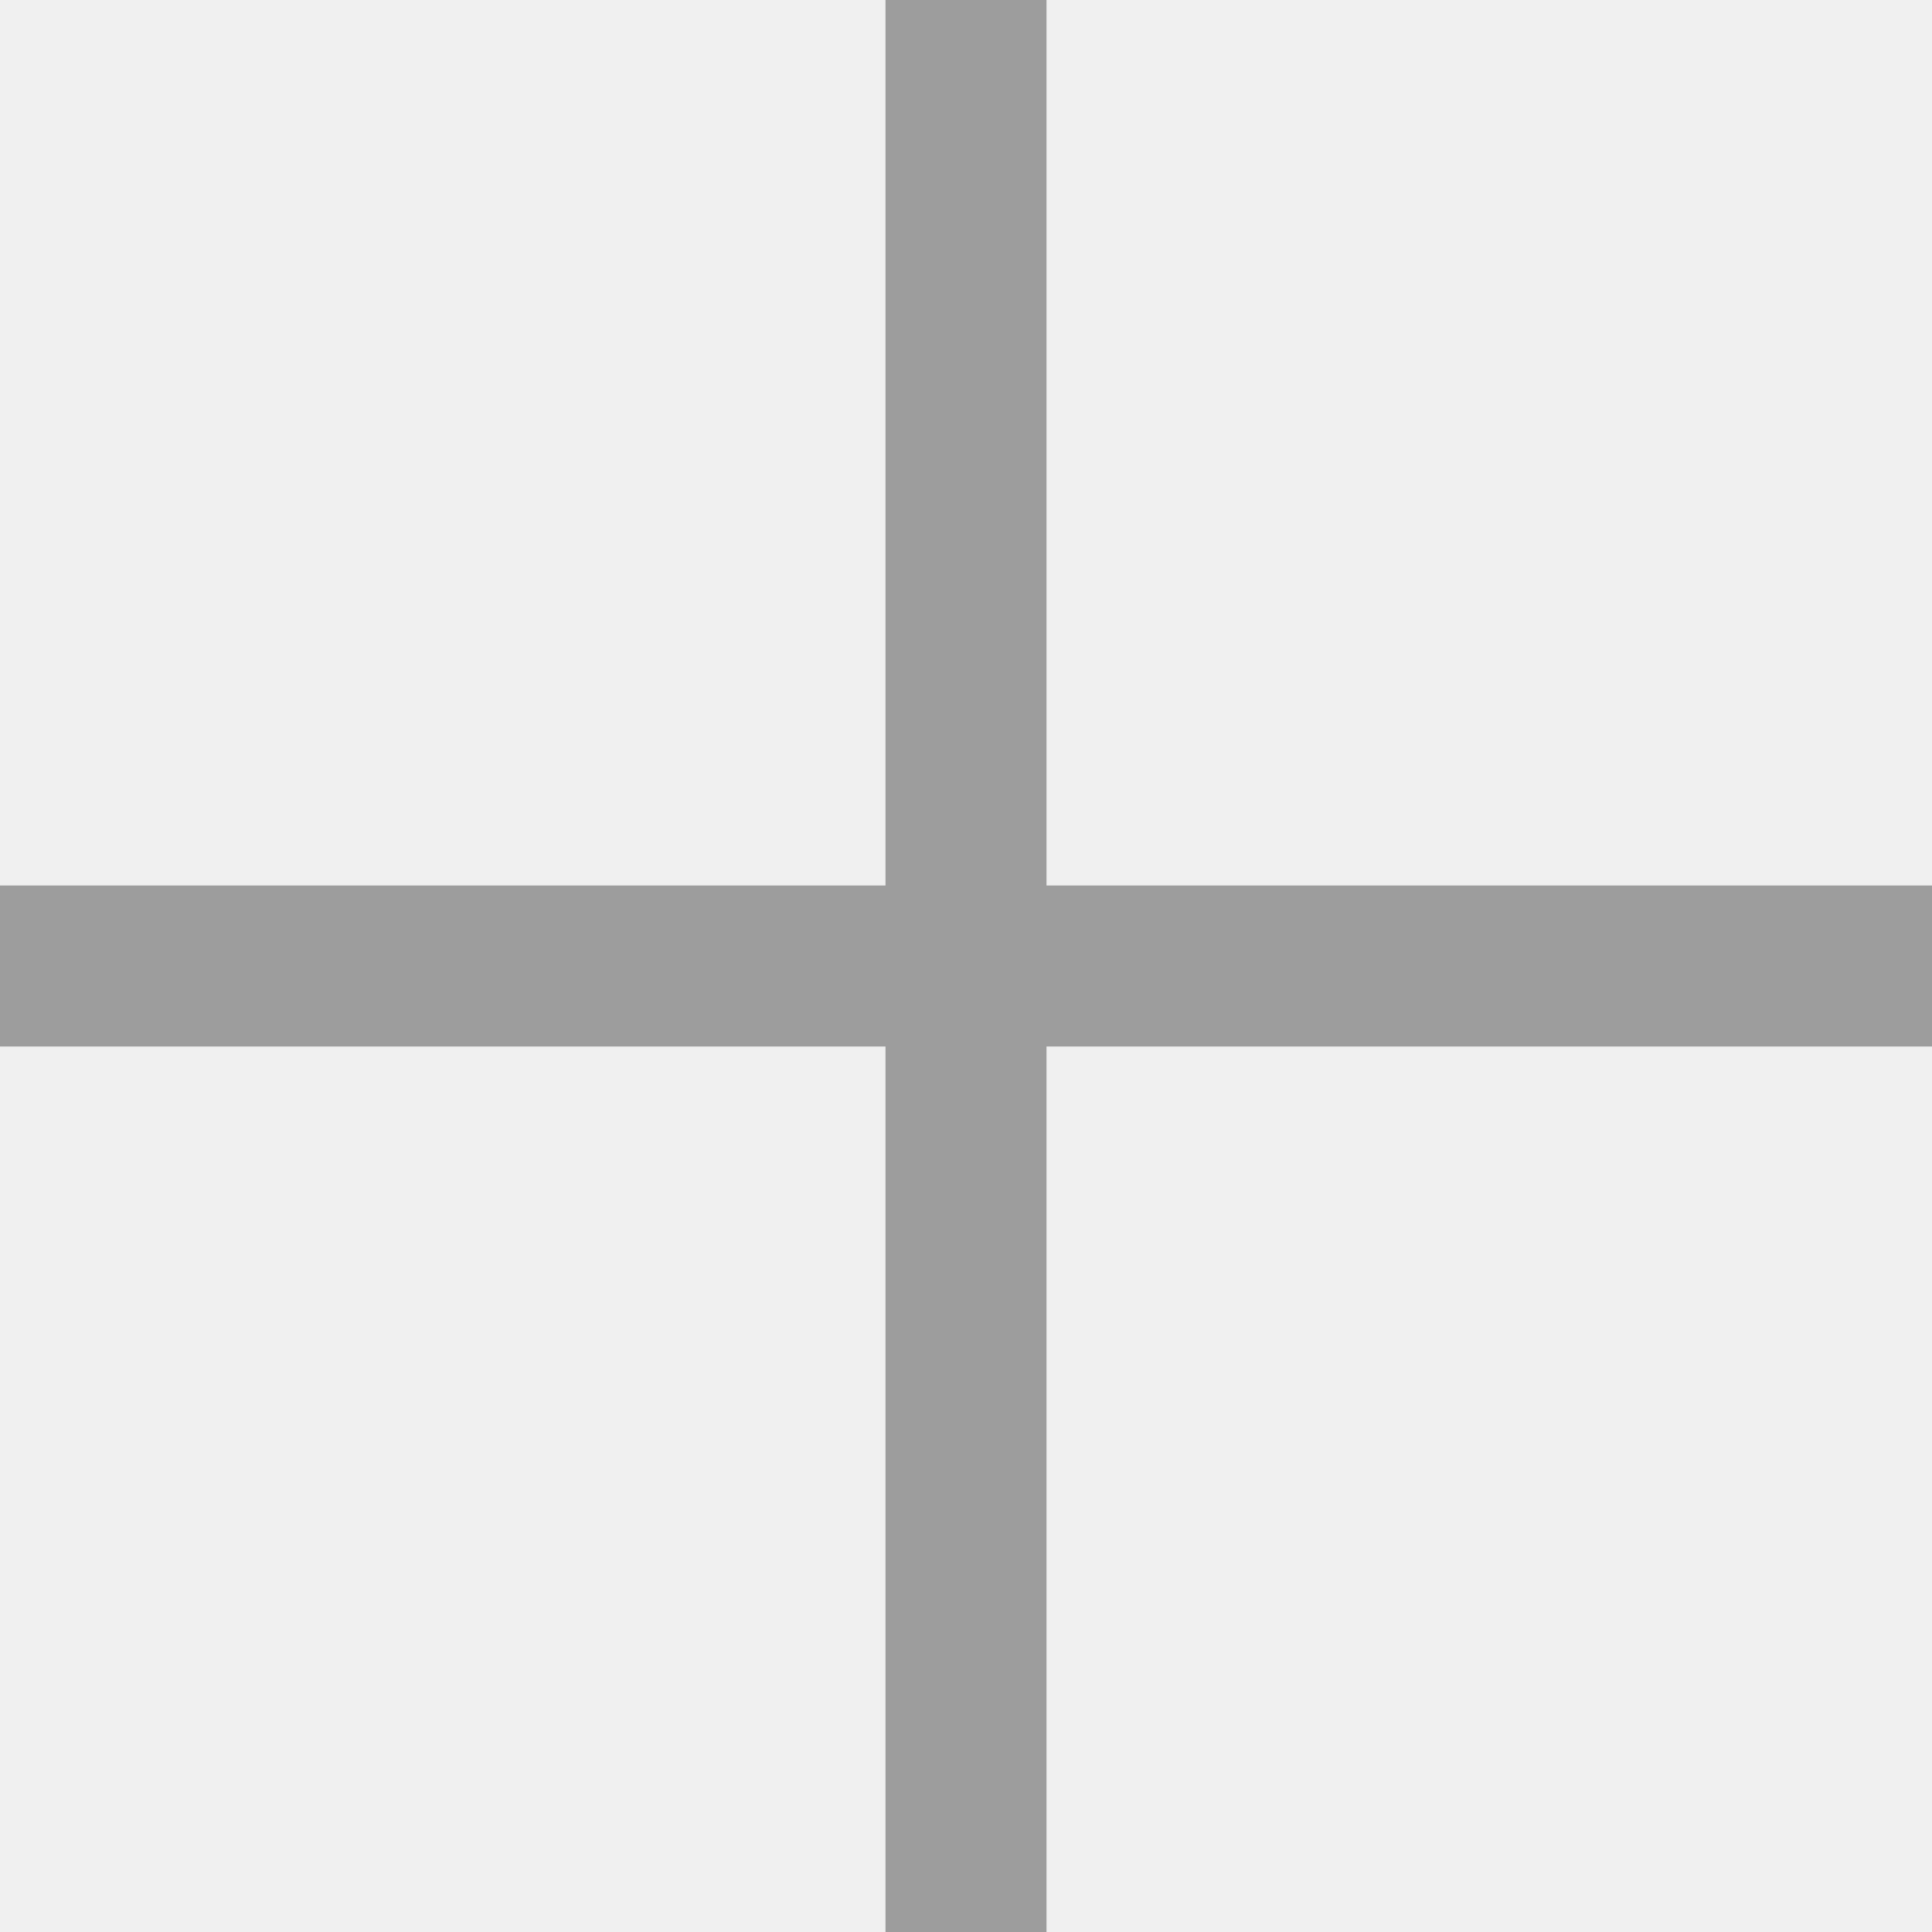
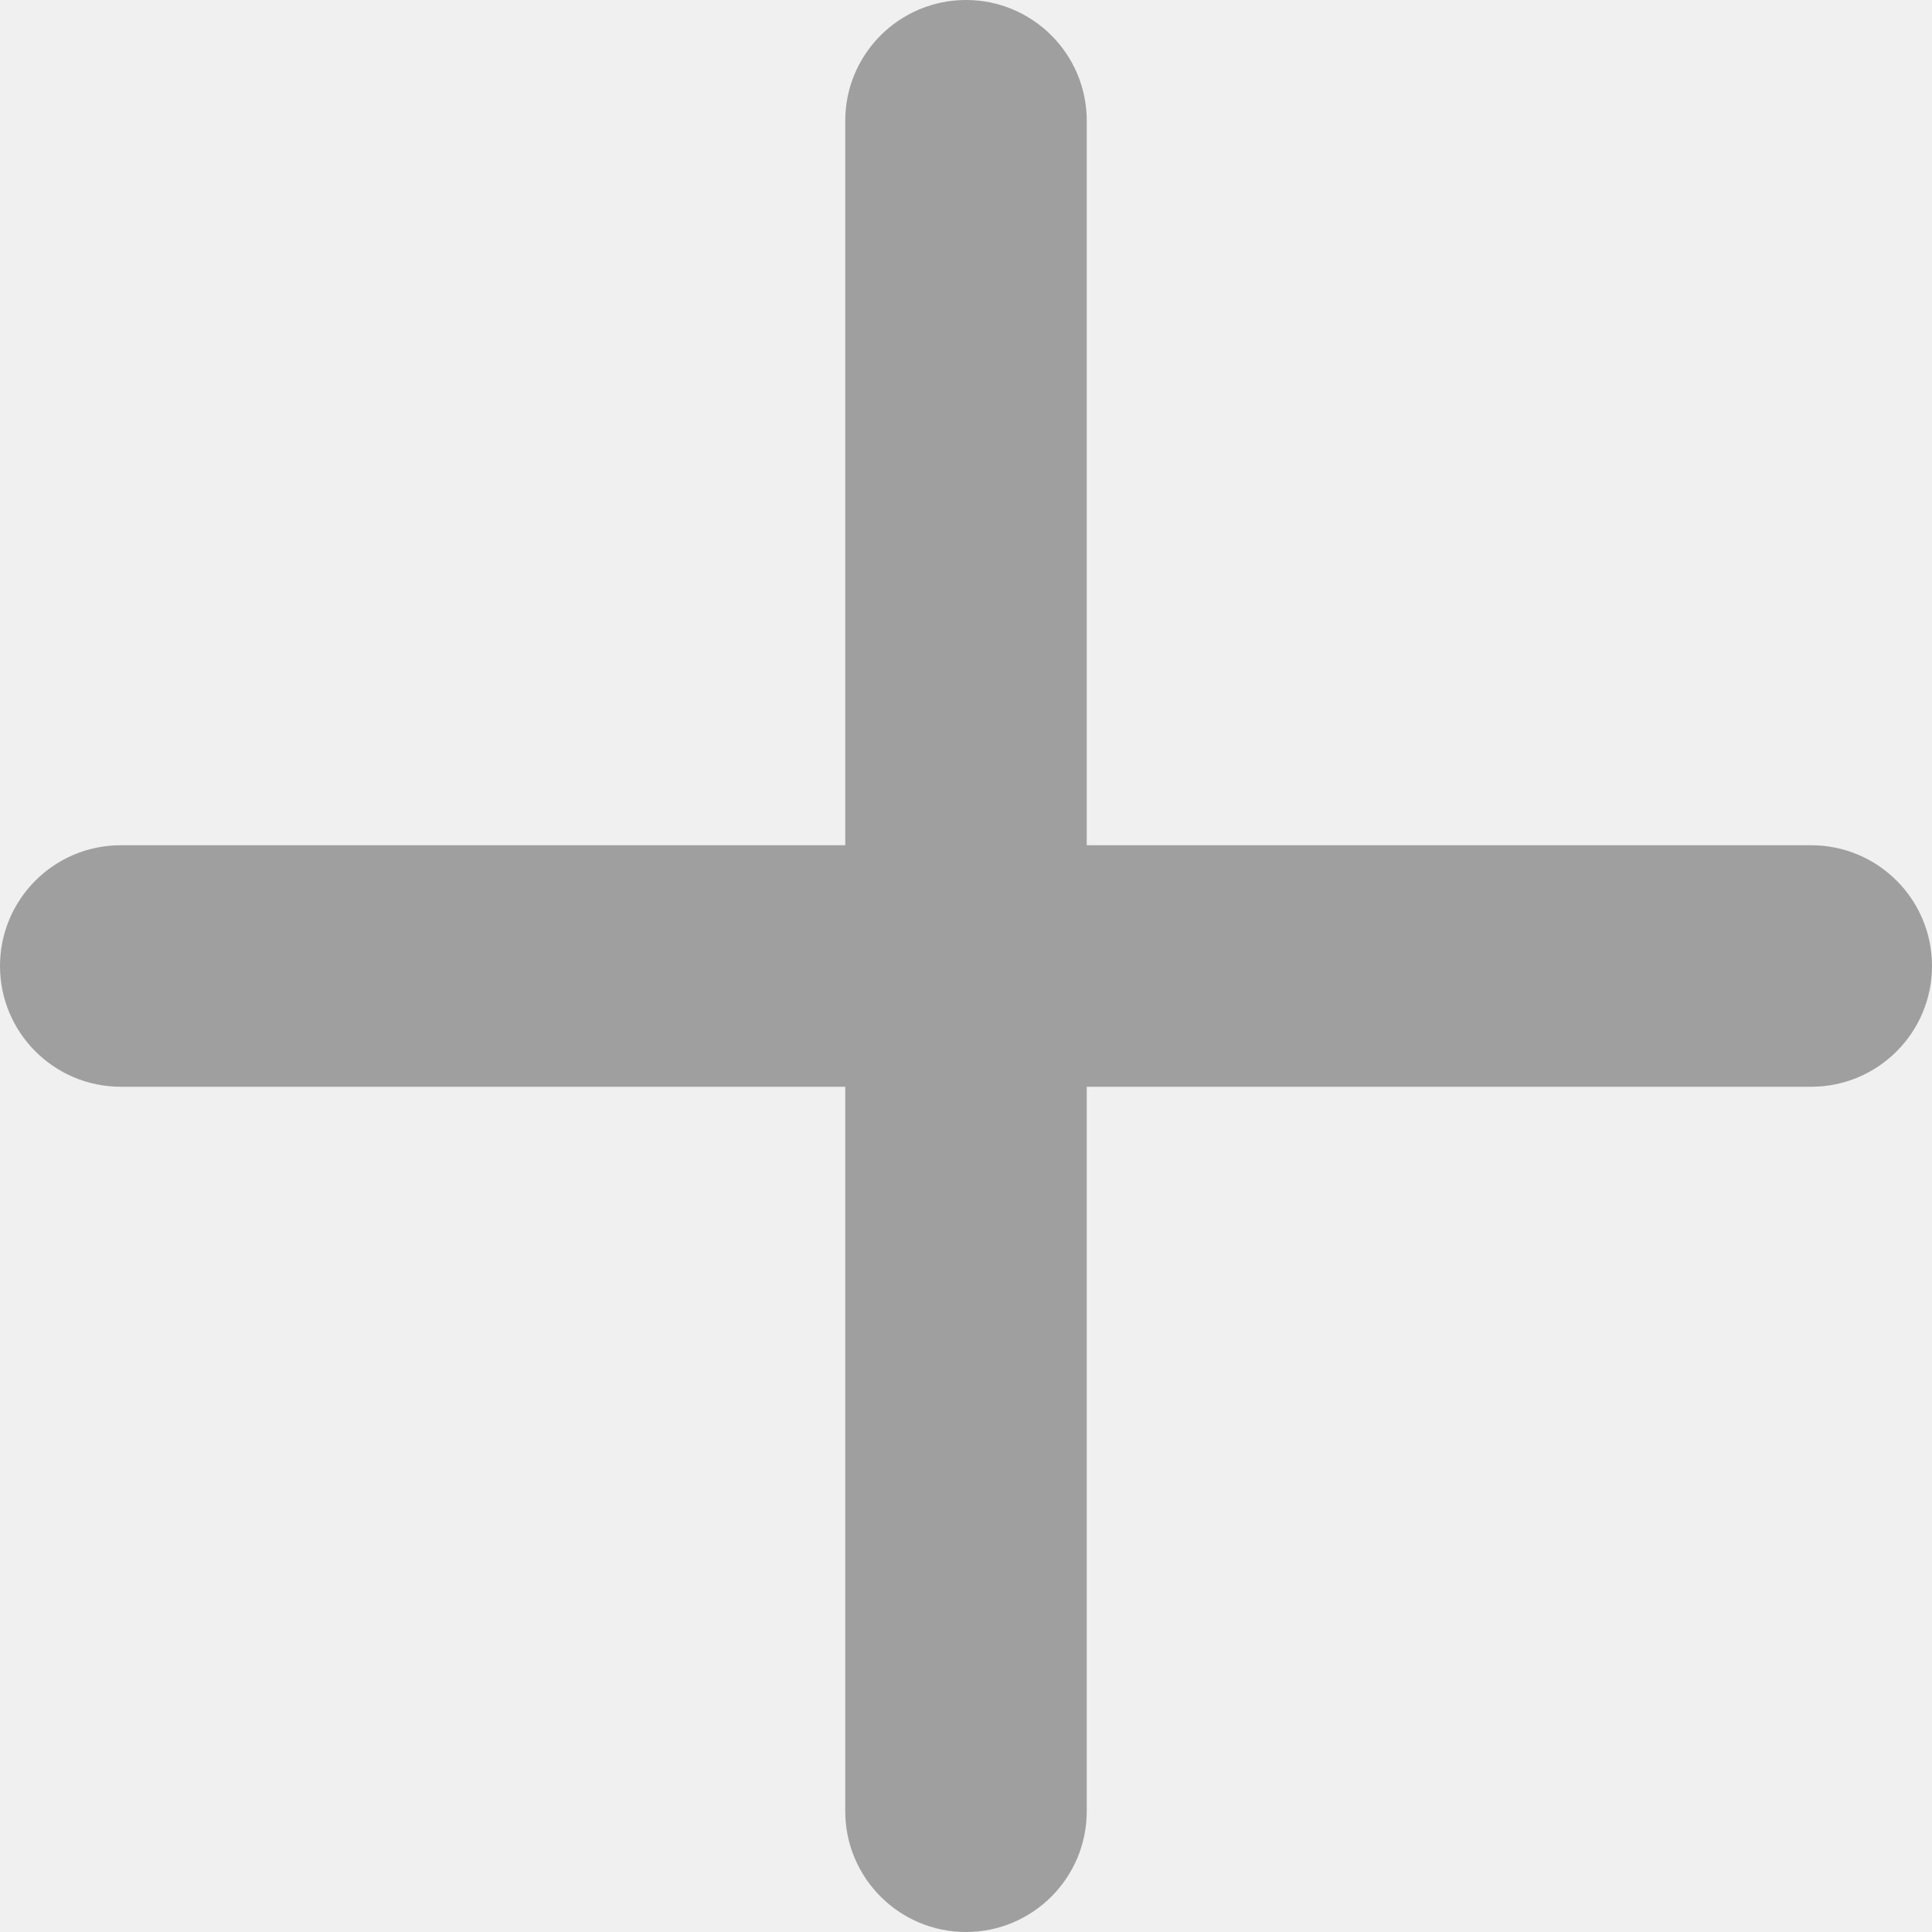
<svg xmlns="http://www.w3.org/2000/svg" width="24" height="24" viewBox="0 0 24 24" fill="none">
-   <g clip-path="url(#clip0_403_3396)">
-     <path d="M24 11H13V0H11V11H0V13H11V24H13V13H24V11Z" fill="#9D9D9D" />
+   <g clip-path="url(#clip0_405_1417)">
+     <path d="M22.5 10.5H13.5V1.5C13.5 0.672 12.828 0 12 0C11.172 0 10.5 0.672 10.5 1.5V10.5H1.5C0.672 10.5 0 11.172 0 12C0 12.828 0.672 13.5 1.5 13.5H10.5V22.5C10.5 23.328 11.172 24 12 24C12.828 24 13.5 23.328 13.5 22.5V13.5H22.5C23.328 13.5 24 12.828 24 12C24 11.172 23.328 10.5 22.5 10.5Z" fill="#9F9F9F" />
  </g>
  <defs>
-     <clipPath id="clip0_403_3396">
+     <clipPath id="clip0_405_1417">
      <rect width="24" height="24" fill="white" />
    </clipPath>
  </defs>
</svg>
